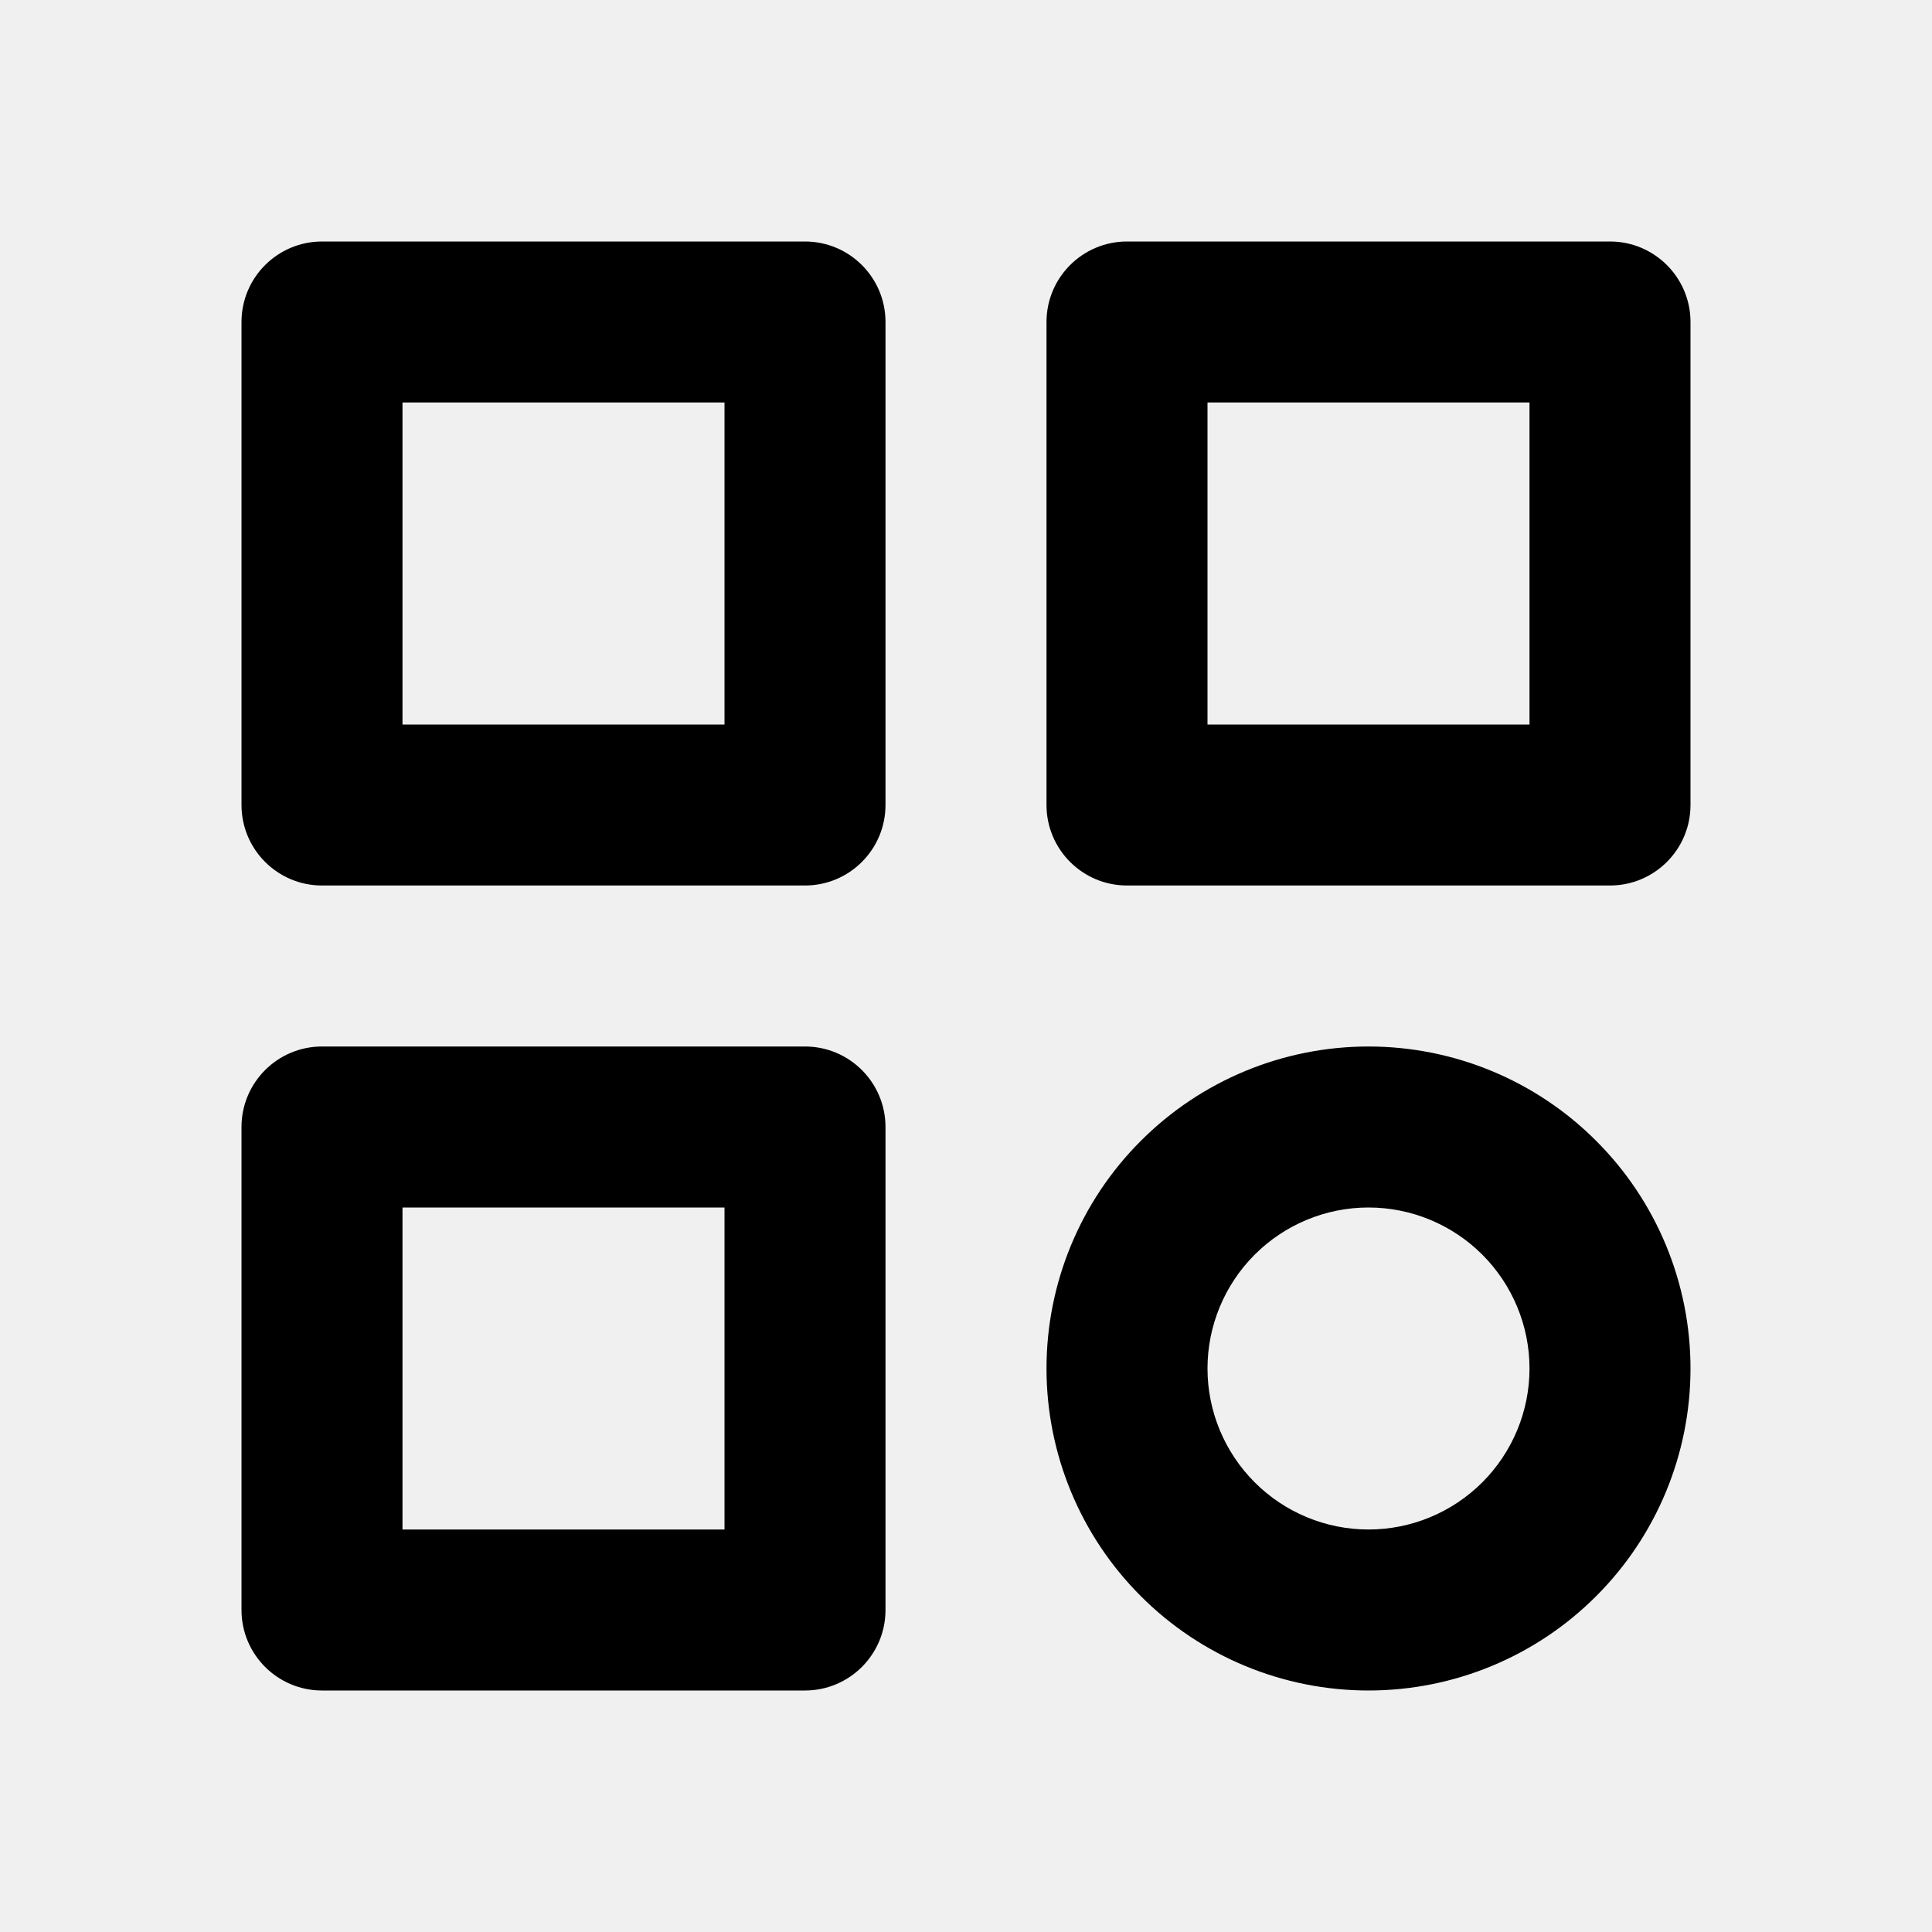
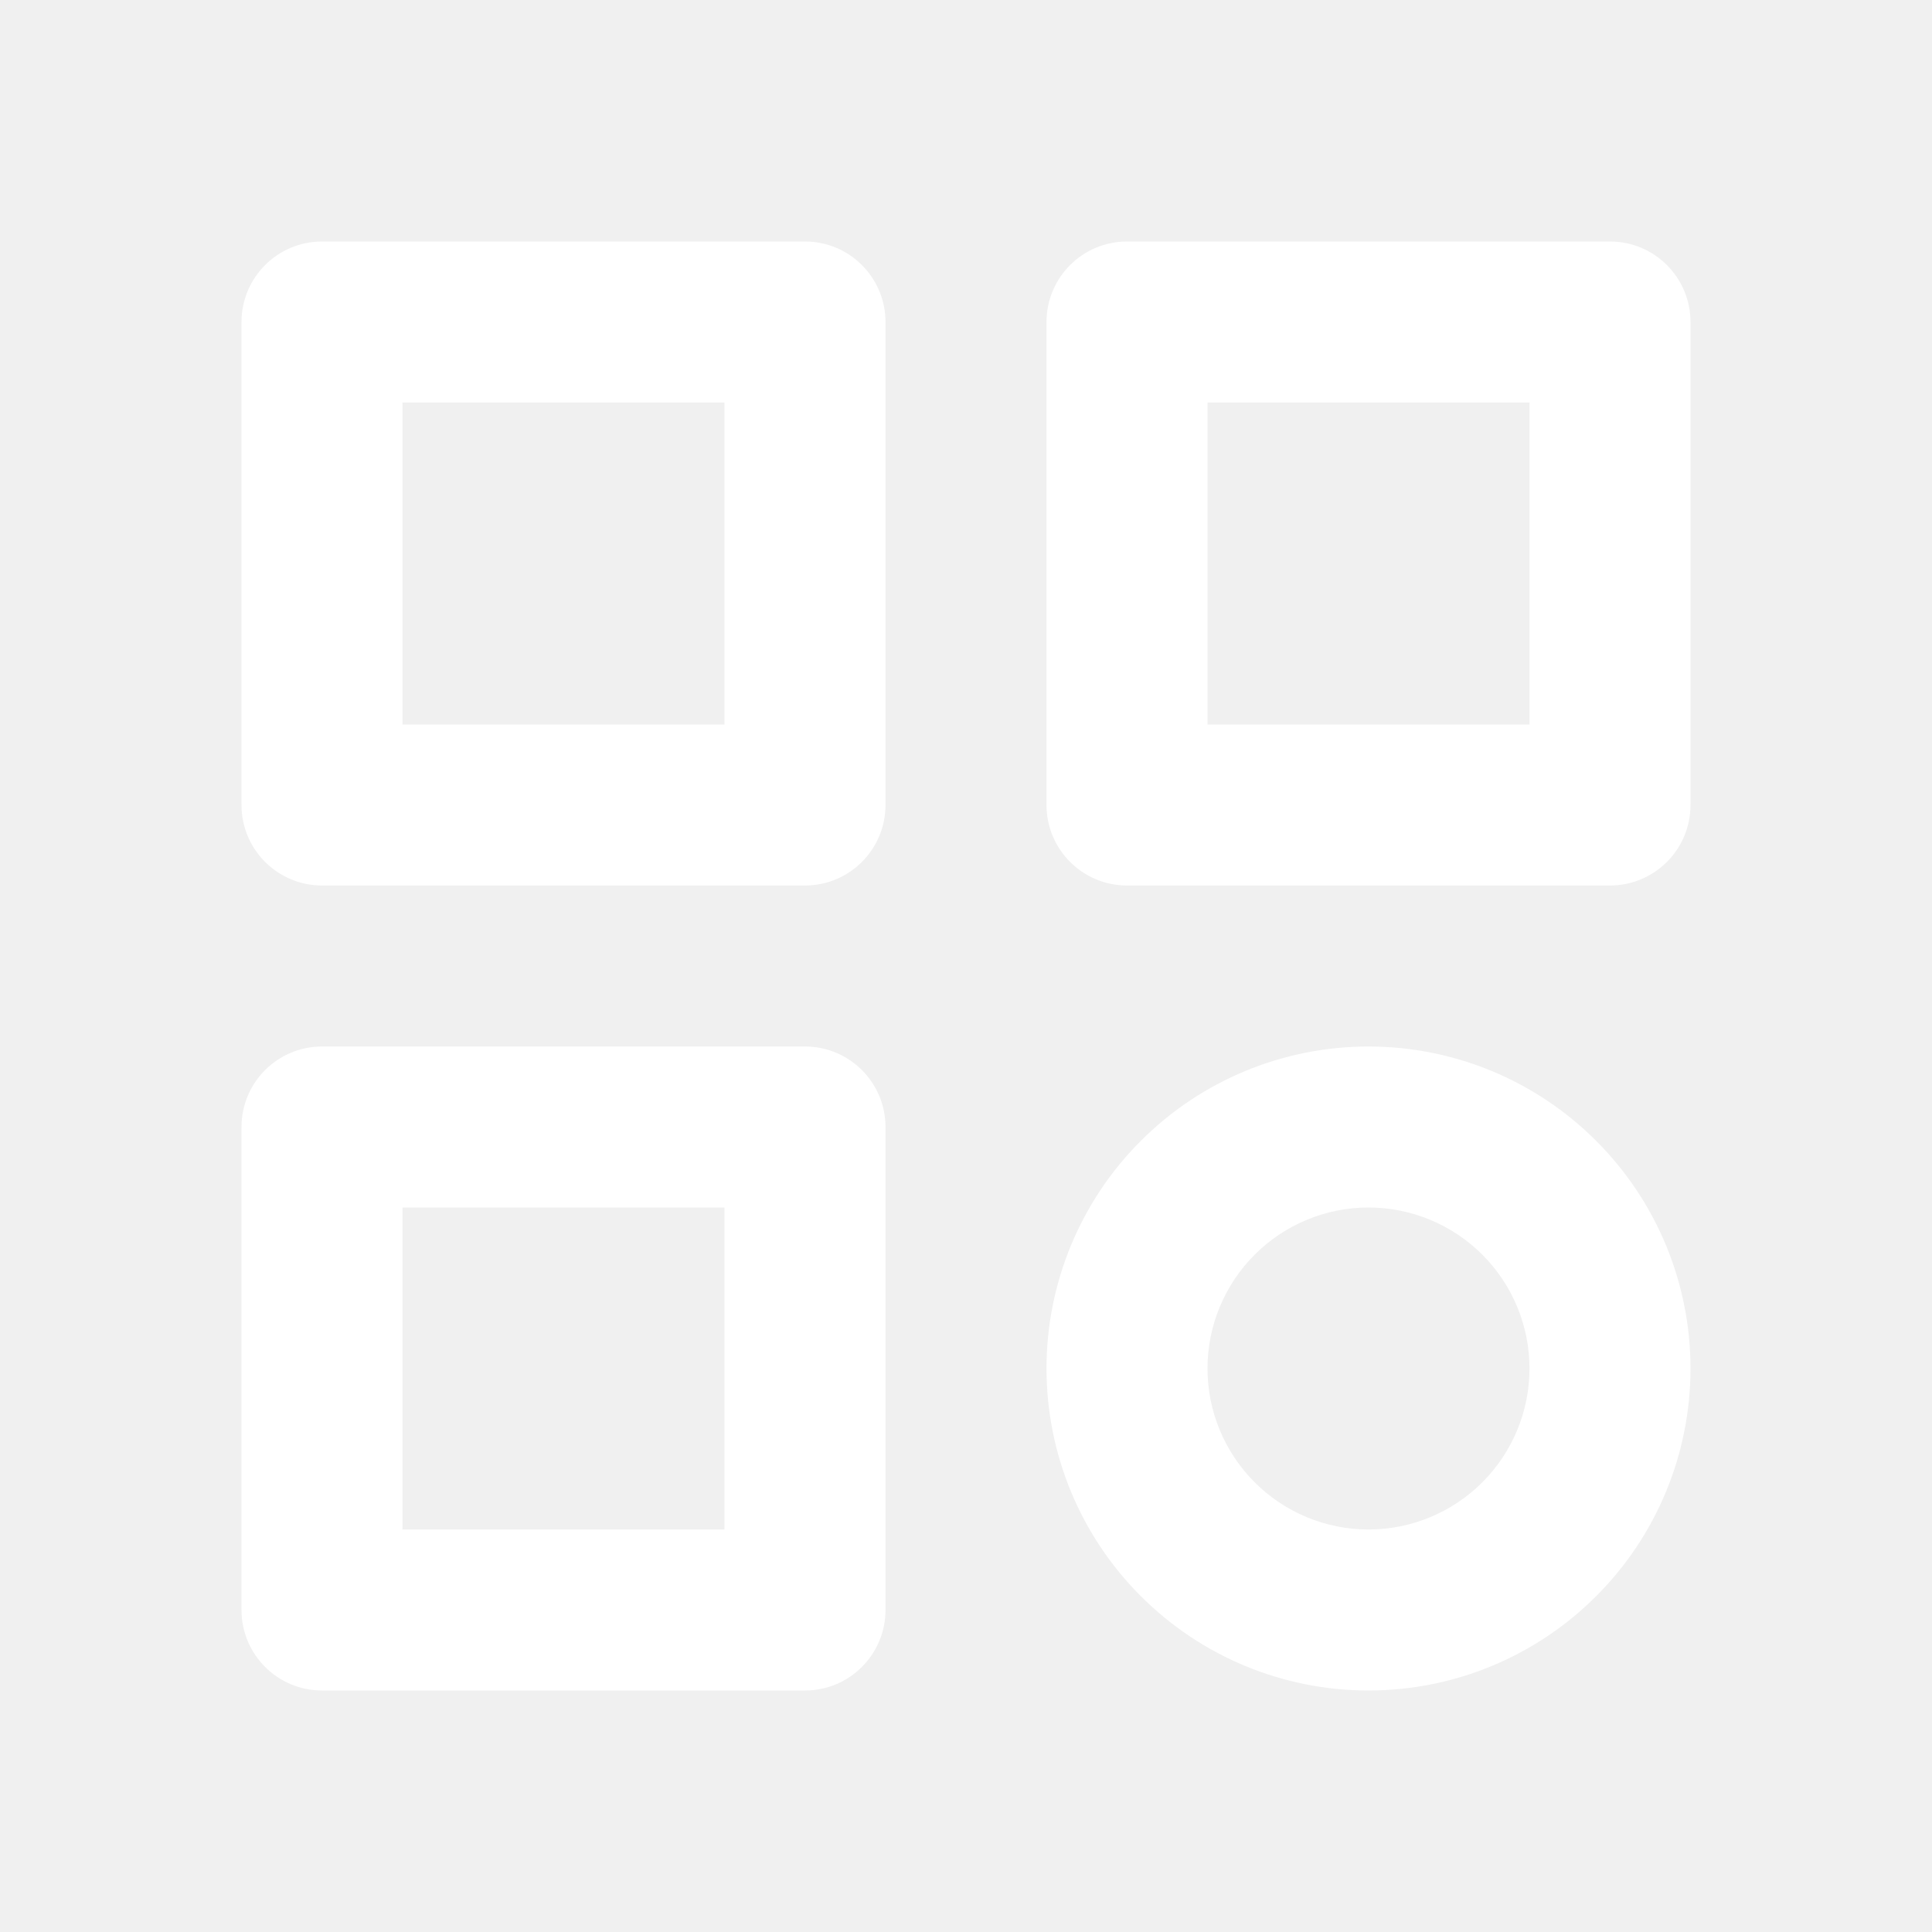
<svg xmlns="http://www.w3.org/2000/svg" width="24" height="24" viewBox="0 0 24 24" fill="none">
-   <path fill-rule="evenodd" clip-rule="evenodd" d="M3 4C3 3.448 3.448 3 4 3H10C10.552 3 11 3.448 11 4V10C11 10.552 10.552 11 10 11H4C3.448 11 3 10.552 3 10V4ZM5 5V9H9V5H5Z" fill="black" />
-   <path fill-rule="evenodd" clip-rule="evenodd" d="M13 4C13 3.448 13.448 3 14 3H20C20.552 3 21 3.448 21 4V10C21 10.552 20.552 11 20 11H14C13.448 11 13 10.552 13 10V4ZM15 5V9H19V5H15Z" fill="black" />
-   <path fill-rule="evenodd" clip-rule="evenodd" d="M3 14C3 13.448 3.448 13 4 13H10C10.552 13 11 13.448 11 14V20C11 20.552 10.552 21 10 21H4C3.448 21 3 20.552 3 20V14ZM5 15V19H9V15H5Z" fill="black" />
-   <path fill-rule="evenodd" clip-rule="evenodd" d="M14.172 14.172C14.922 13.421 15.939 13 17 13C18.061 13 19.078 13.421 19.828 14.172C20.579 14.922 21 15.939 21 17C21 18.061 20.579 19.078 19.828 19.828C19.078 20.579 18.061 21 17 21C15.939 21 14.922 20.579 14.172 19.828C13.421 19.078 13 18.061 13 17C13 15.939 13.421 14.922 14.172 14.172ZM17 15C16.47 15 15.961 15.211 15.586 15.586C15.211 15.961 15 16.47 15 17C15 17.53 15.211 18.039 15.586 18.414C15.961 18.789 16.47 19 17 19C17.53 19 18.039 18.789 18.414 18.414C18.789 18.039 19 17.53 19 17C19 16.47 18.789 15.961 18.414 15.586C18.039 15.211 17.53 15 17 15Z" fill="black" />
+   <path fill-rule="evenodd" clip-rule="evenodd" d="M3 4C3 3.448 3.448 3 4 3H10C10.552 3 11 3.448 11 4V10C11 10.552 10.552 11 10 11H4C3.448 11 3 10.552 3 10V4ZM5 5V9H9V5H5Z" fill="#ffffff" />
+   <path fill-rule="evenodd" clip-rule="evenodd" d="M13 4C13 3.448 13.448 3 14 3H20C20.552 3 21 3.448 21 4V10C21 10.552 20.552 11 20 11H14C13.448 11 13 10.552 13 10V4ZM15 5V9H19V5H15Z" fill="#ffffff" />
+   <path fill-rule="evenodd" clip-rule="evenodd" d="M3 14C3 13.448 3.448 13 4 13H10C10.552 13 11 13.448 11 14V20C11 20.552 10.552 21 10 21H4C3.448 21 3 20.552 3 20V14ZM5 15V19H9V15H5Z" fill="#ffffff" />
+   <path fill-rule="evenodd" clip-rule="evenodd" d="M14.172 14.172C14.922 13.421 15.939 13 17 13C18.061 13 19.078 13.421 19.828 14.172C20.579 14.922 21 15.939 21 17C21 18.061 20.579 19.078 19.828 19.828C19.078 20.579 18.061 21 17 21C15.939 21 14.922 20.579 14.172 19.828C13.421 19.078 13 18.061 13 17C13 15.939 13.421 14.922 14.172 14.172ZM17 15C16.47 15 15.961 15.211 15.586 15.586C15.211 15.961 15 16.47 15 17C15 17.53 15.211 18.039 15.586 18.414C15.961 18.789 16.47 19 17 19C17.53 19 18.039 18.789 18.414 18.414C18.789 18.039 19 17.53 19 17C19 16.47 18.789 15.961 18.414 15.586C18.039 15.211 17.53 15 17 15Z" fill="#ffffff" />
</svg>
